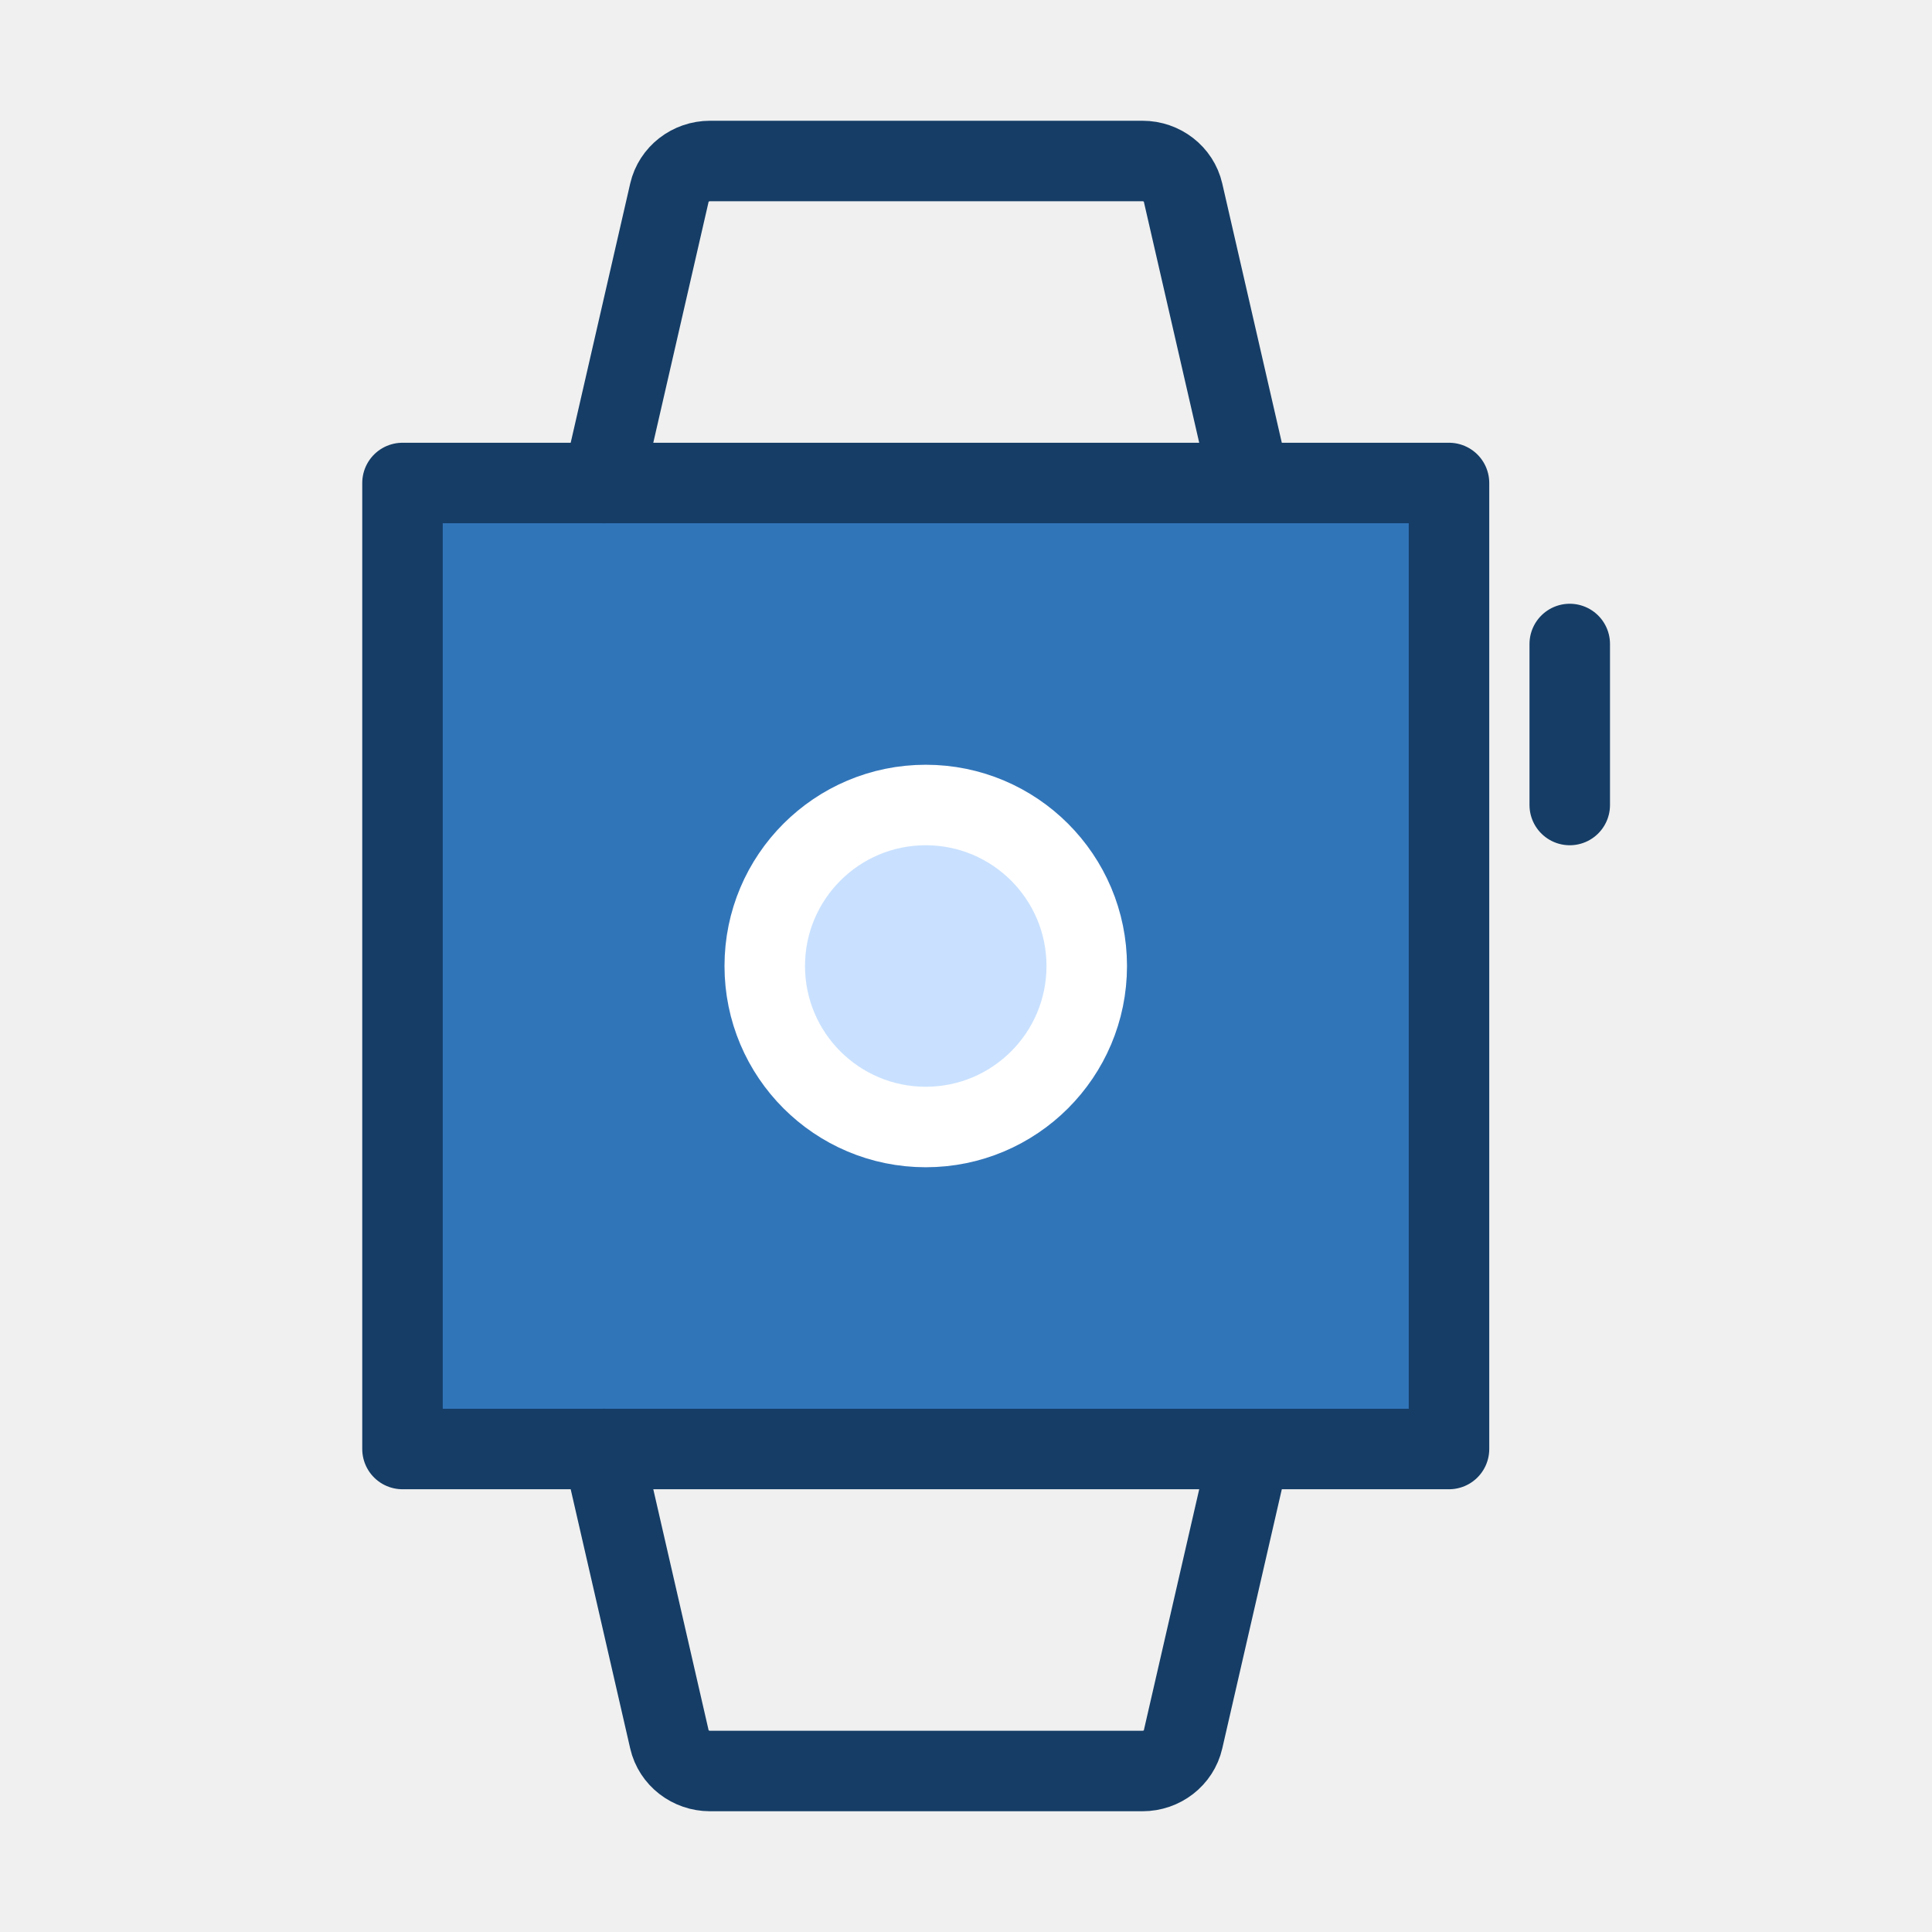
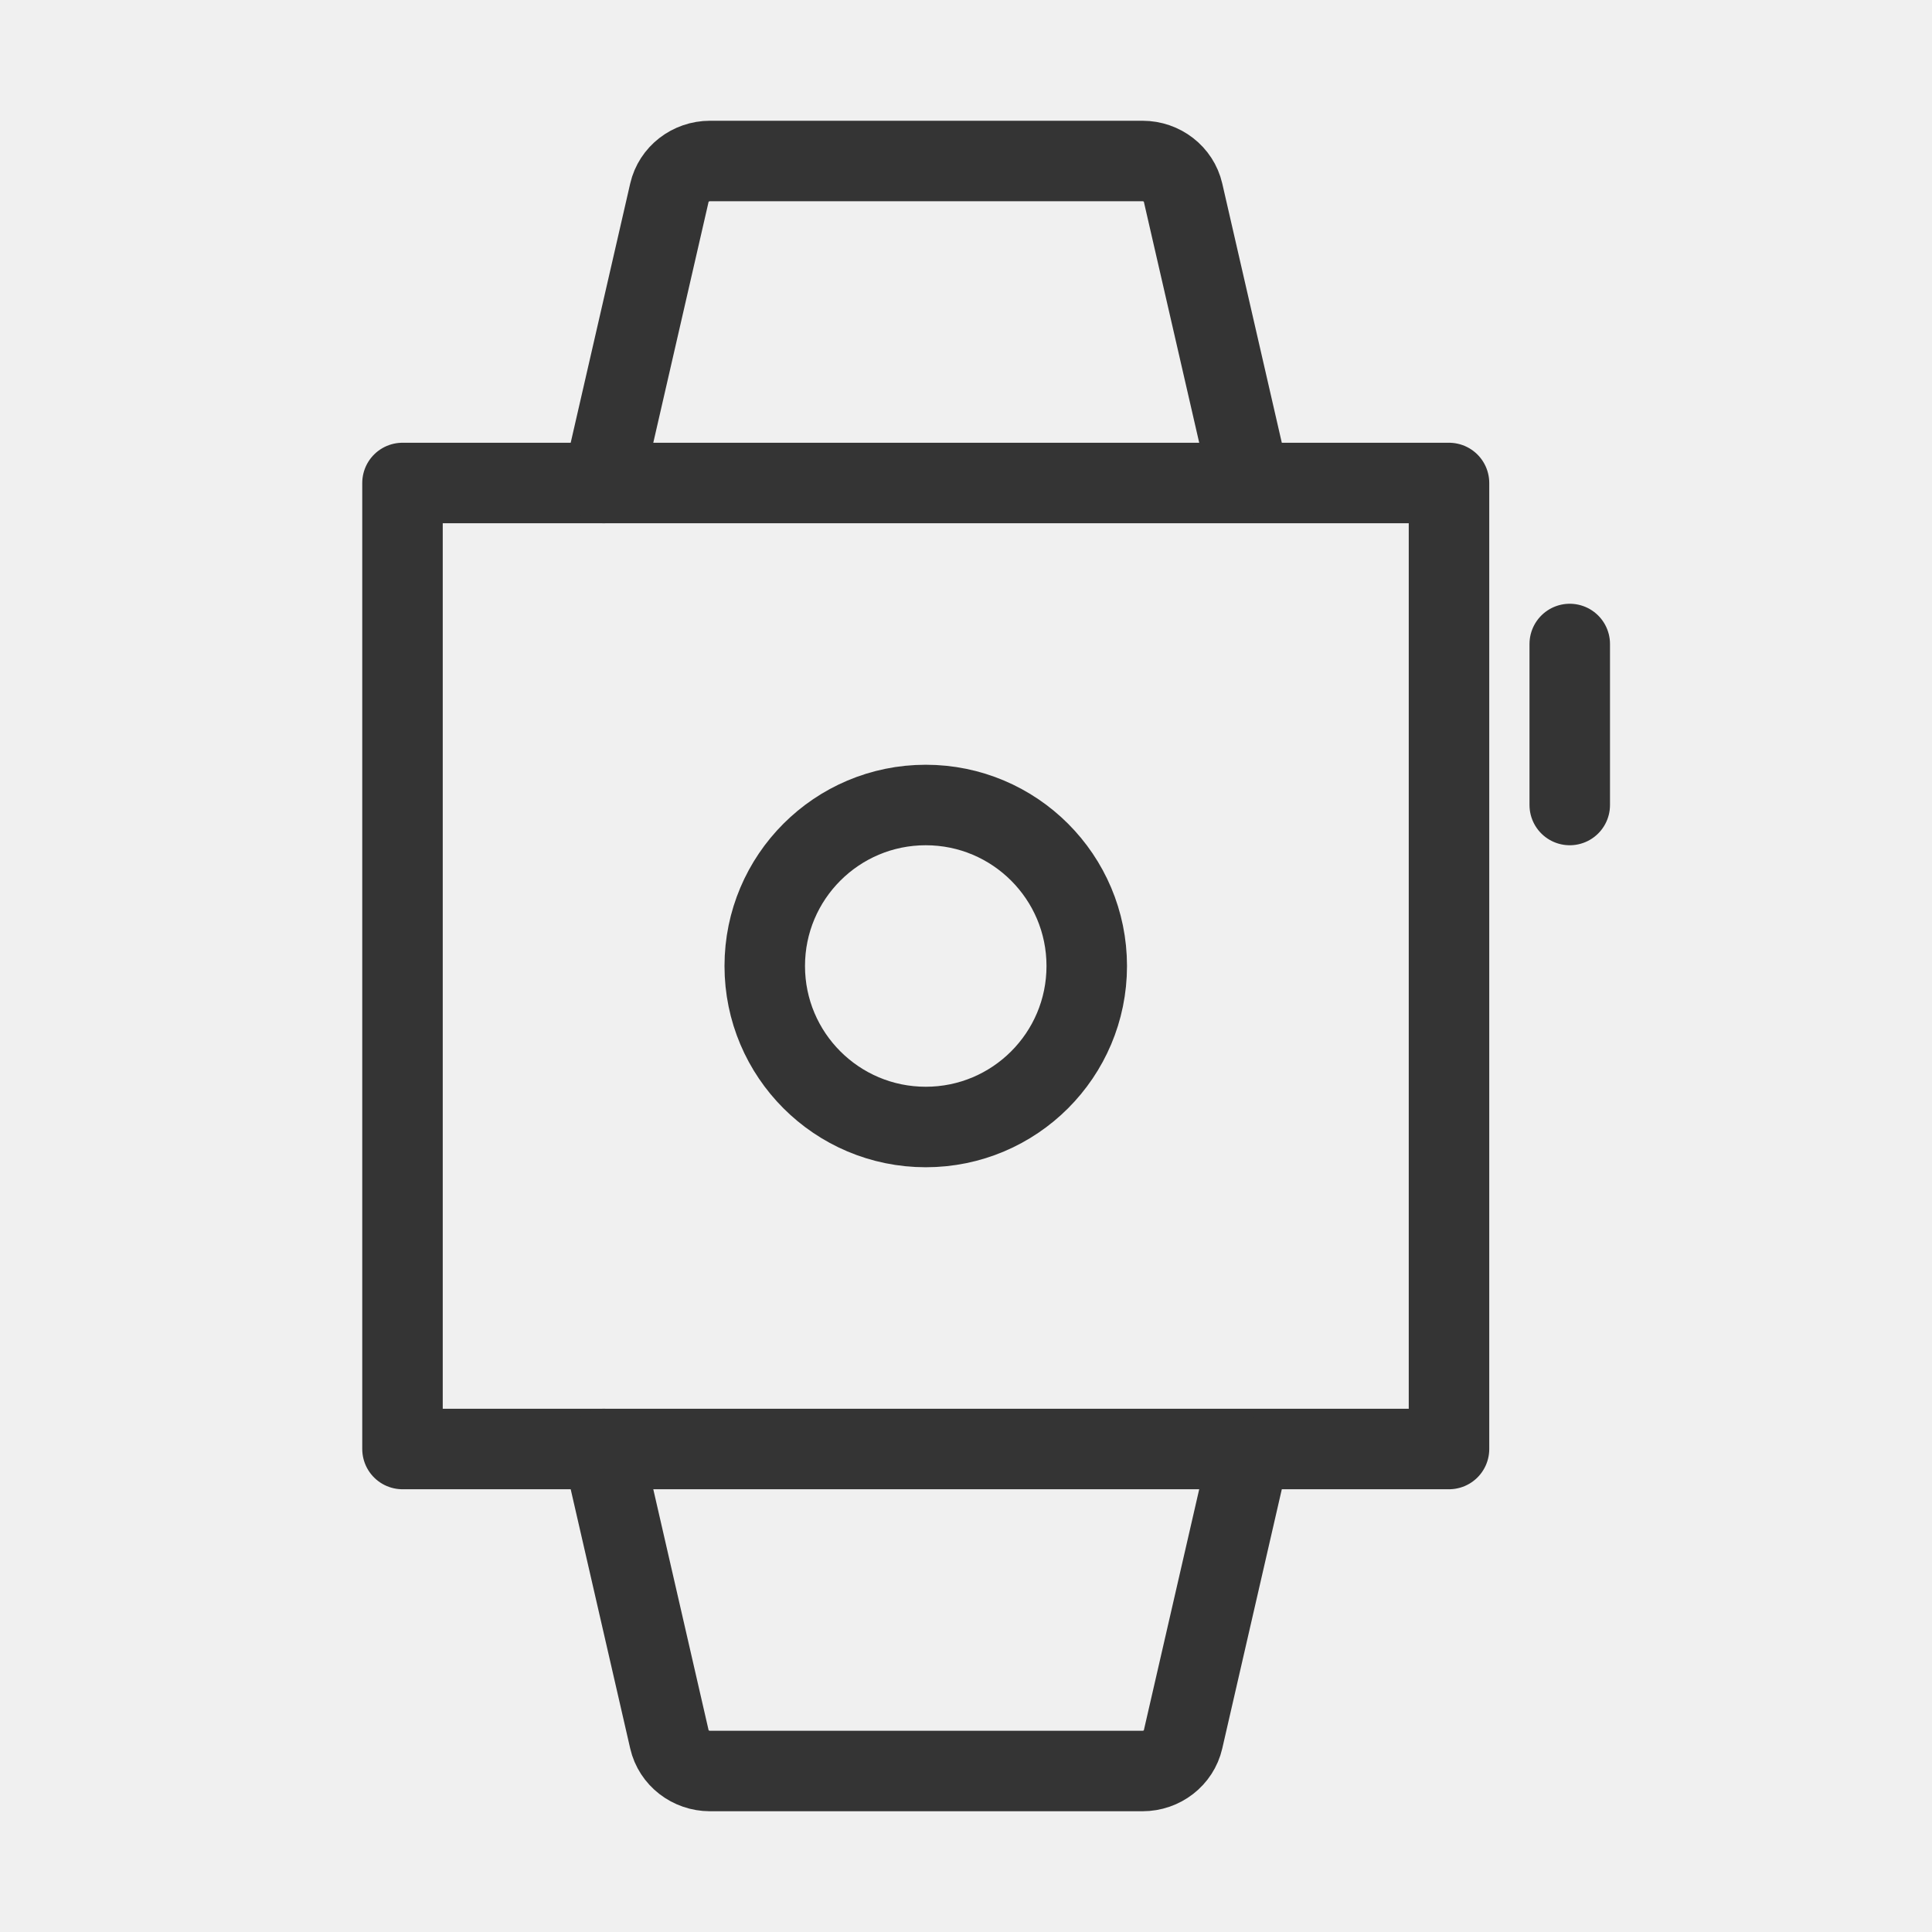
<svg xmlns="http://www.w3.org/2000/svg" width="24" height="24" viewBox="0 0 48 48" fill="none">
-   <path d="M36 12H10V36H36V12Z" fill="#3175B9" stroke="#153D66" stroke-width="2" stroke-linejoin="round" />
-   <path d="M27 24C27 21.791 25.209 20 23 20C20.791 20 19 21.791 19 24C19 26.209 20.791 28 23 28C25.209 28 27 26.209 27 24Z" fill="#C9E1FF" stroke="#FFFFFF" stroke-width="2" stroke-linejoin="round" />
-   <path d="M15 12C15 11.927 15.008 11.854 15.025 11.783L16.632 4.783C16.737 4.326 17.157 4 17.641 4H28.384C28.868 4 29.287 4.326 29.392 4.783L31 11.783" stroke="#153D66" stroke-width="2" stroke-linecap="round" />
-   <path d="M15 36C15 36.073 15.008 36.146 15.025 36.217L16.632 43.217C16.737 43.675 17.157 44 17.641 44H28.384C28.868 44 29.287 43.675 29.392 43.217L31 36.217" stroke="#153D66" stroke-width="2" stroke-linecap="round" />
-   <path d="M39 16V20" stroke="#153D66" stroke-width="2" stroke-linecap="round" />
+   <path d="M36 12H10V36H36V12Z" fill="none" stroke="#343434" stroke-width="2" stroke-linejoin="round" />
+   <path d="M27 24C27 21.791 25.209 20 23 20C20.791 20 19 21.791 19 24C19 26.209 20.791 28 23 28C25.209 28 27 26.209 27 24Z" fill="none" stroke="#343434" stroke-width="2" stroke-linejoin="round" />
+   <path d="M15 12C15 11.927 15.008 11.854 15.025 11.783L16.632 4.783C16.737 4.326 17.157 4 17.641 4H28.384C28.868 4 29.287 4.326 29.392 4.783L31 11.783" stroke="#343434" stroke-width="2" stroke-linecap="round" />
+   <path d="M15 36C15 36.073 15.008 36.146 15.025 36.217L16.632 43.217C16.737 43.675 17.157 44 17.641 44H28.384C28.868 44 29.287 43.675 29.392 43.217L31 36.217" stroke="#343434" stroke-width="2" stroke-linecap="round" />
+   <path d="M39 16V20" stroke="#343434" stroke-width="2" stroke-linecap="round" />
</svg>
